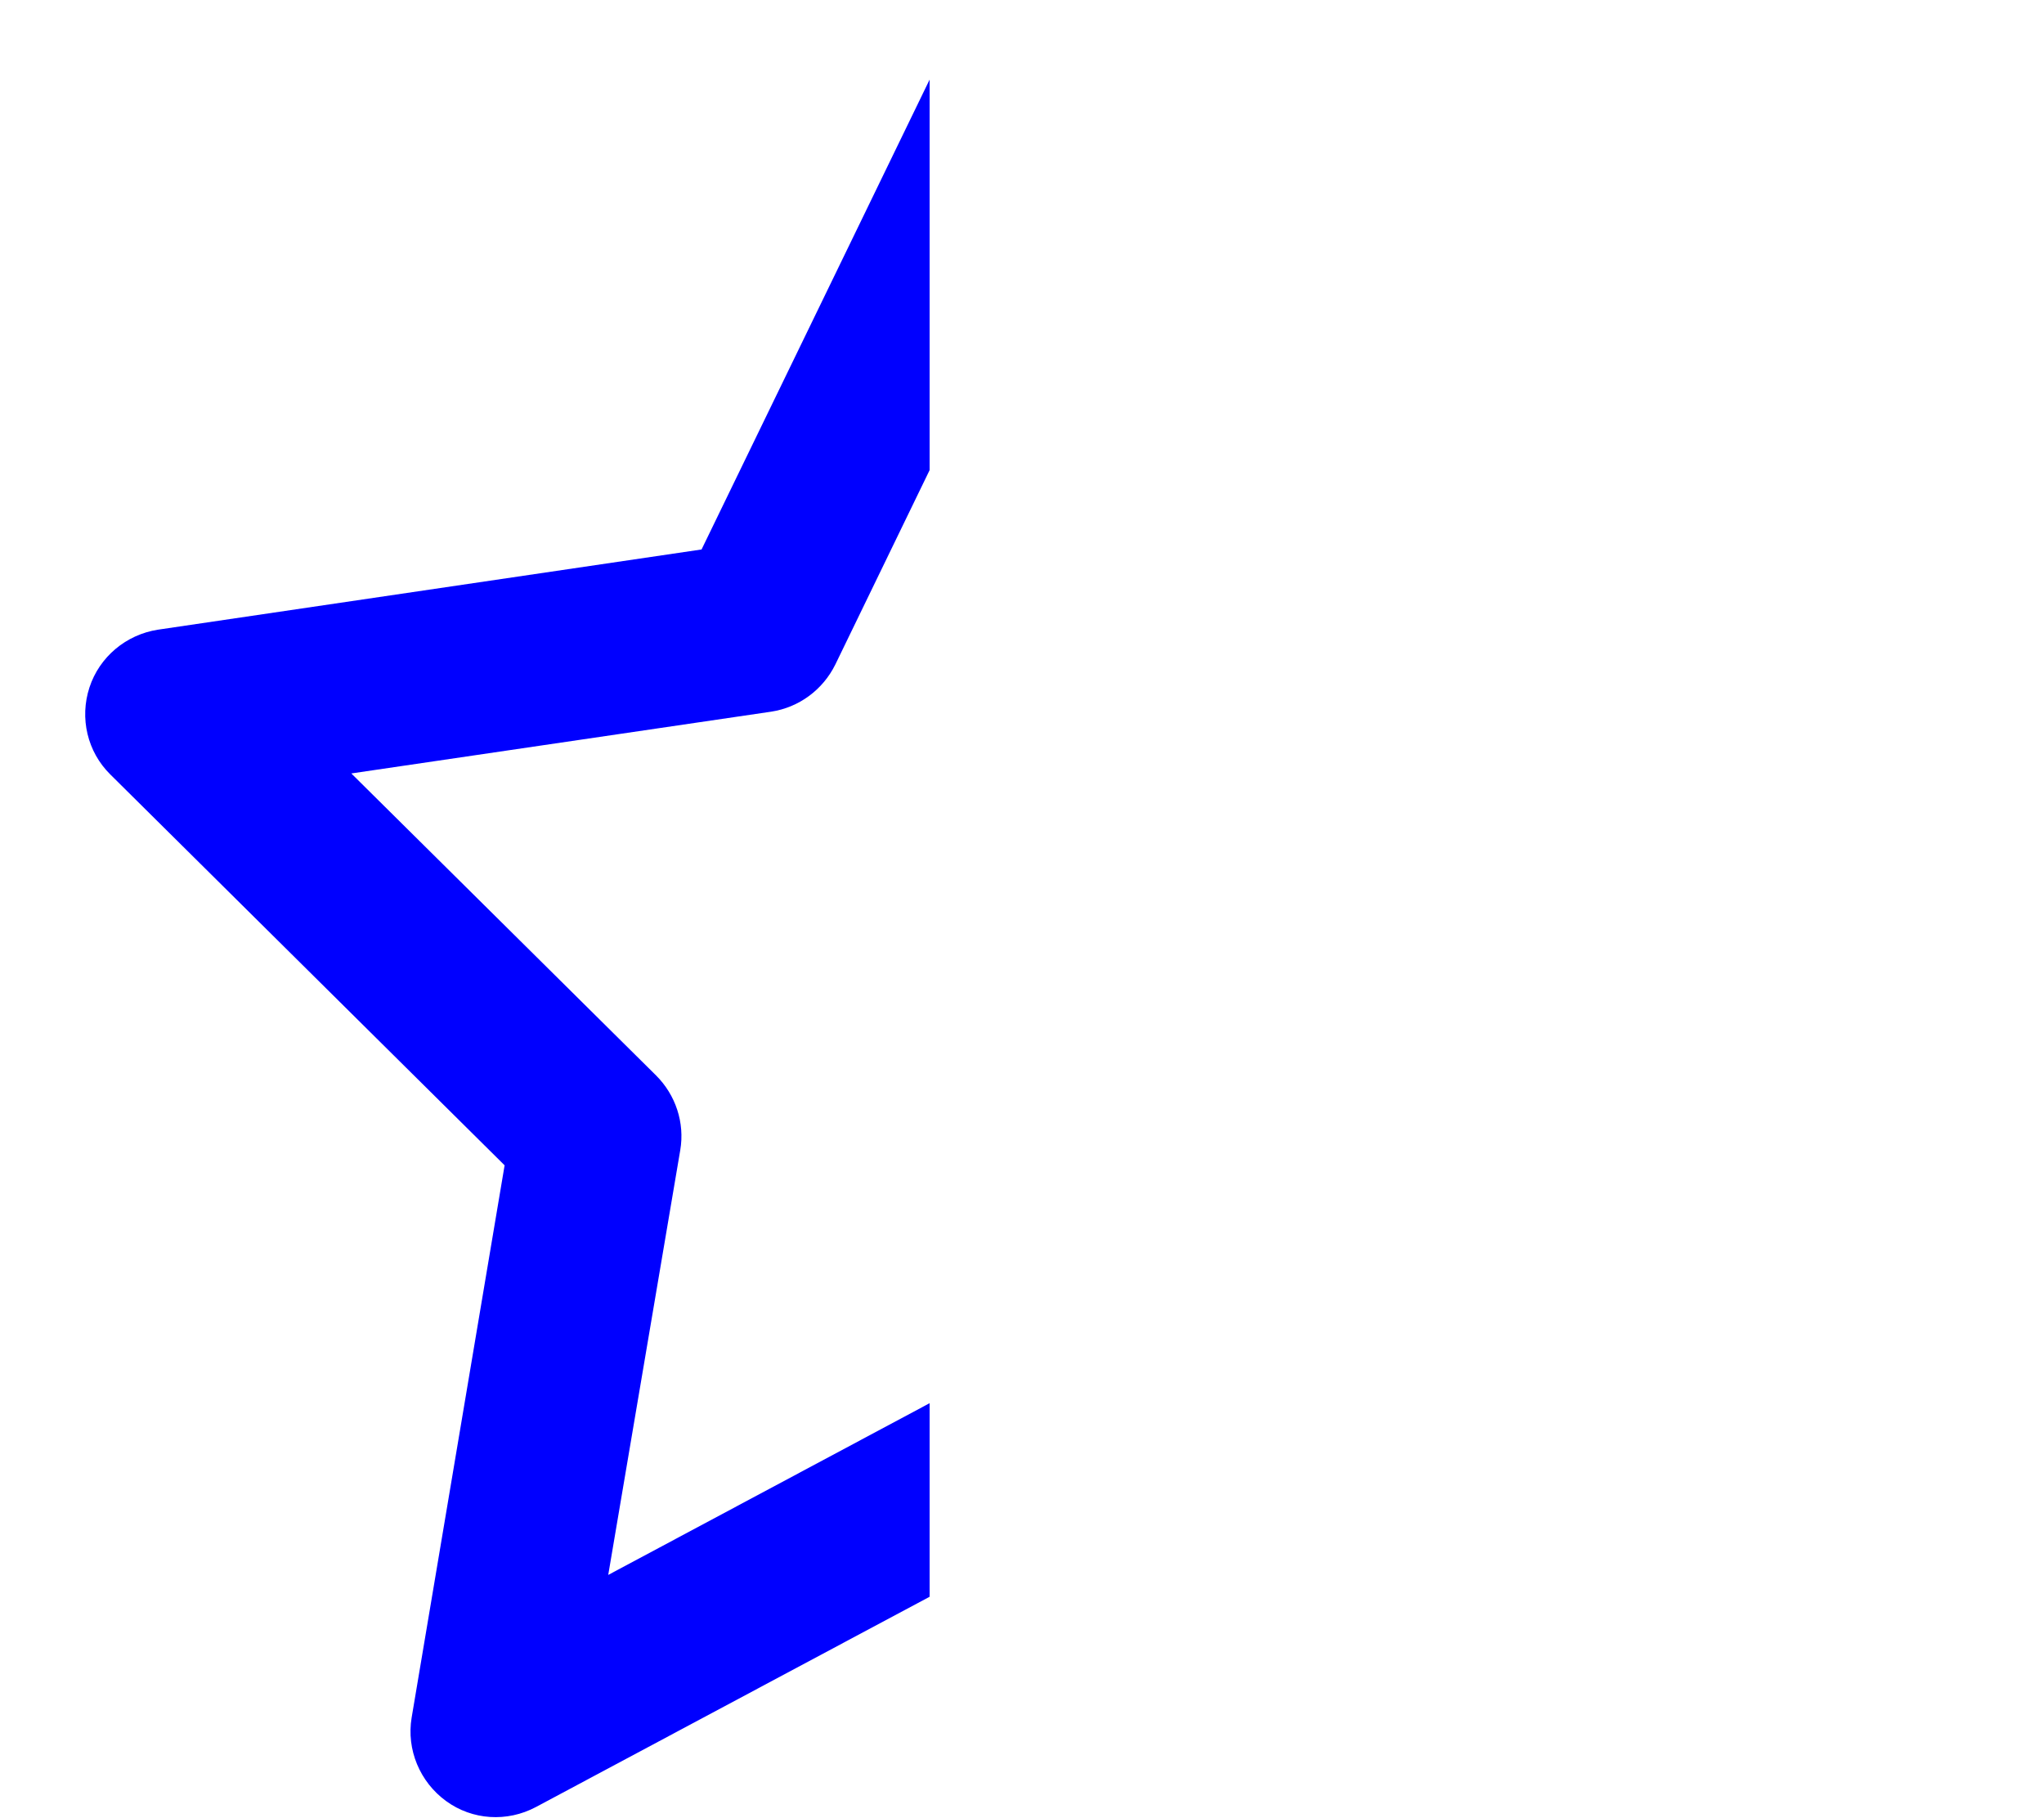
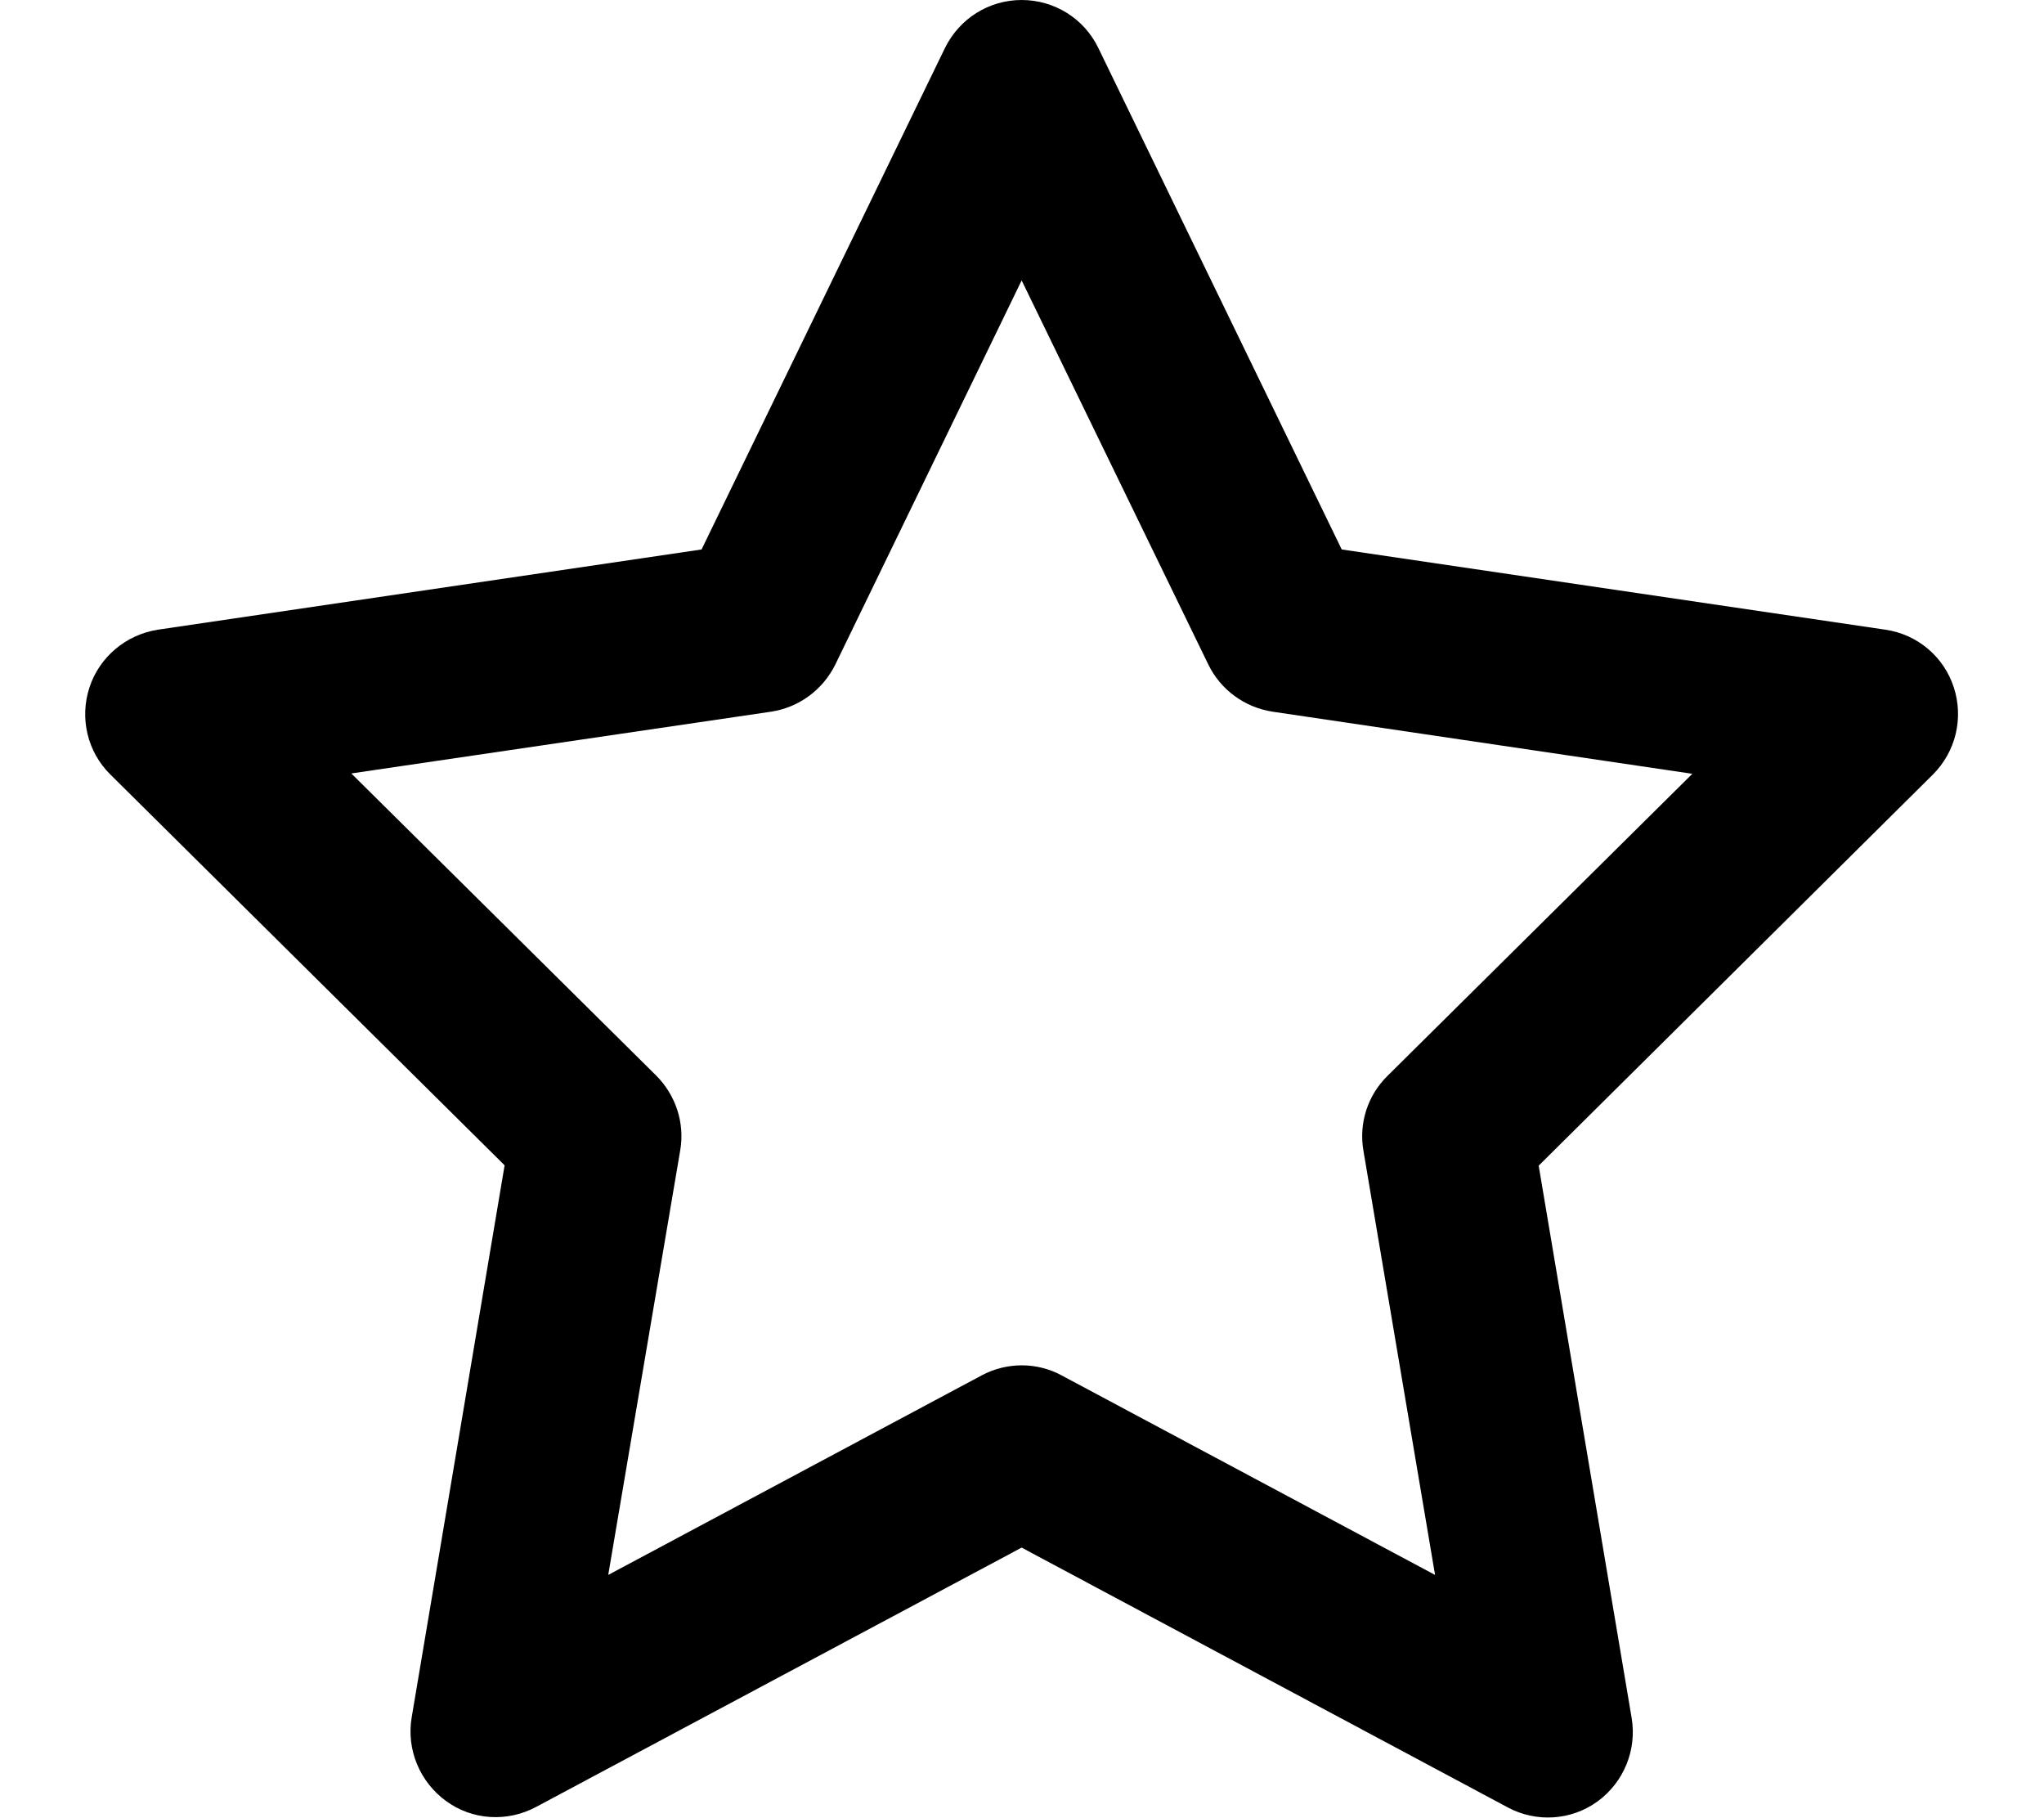
<svg xmlns="http://www.w3.org/2000/svg" viewBox="0 0 576 512">
-   <defs>
-     <linearGradient id="grad1">
-       <stop offset="0%" stop-color="blue" />
-       <stop offset="45%" stop-color="blue" />
-       <stop offset="45%" stop-color="white" />
-       <stop offset="100%" stop-color="white" />
-     </linearGradient>
-   </defs>
-   <path fill="url(#grad1)" d="M287.9 0c9.2 0 17.6 5.2 21.6 13.5l68.6 141.3 153.2 22.6c9 1.3 16.5 7.6 19.3 16.3s.5 18.1-5.9 24.5L433.6 328.4l26.2 155.6c1.5 9-2.2 18.1-9.6 23.5s-17.3 6-25.3 1.7l-137-73.2L151 509.1c-8.1 4.3-17.9 3.7-25.3-1.7s-11.2-14.5-9.7-23.5l26.2-155.6L31.1 218.2c-6.5-6.4-8.7-15.9-5.9-24.5s10.3-14.9 19.3-16.3l153.2-22.6L266.3 13.5C270.4 5.2 278.7 0 287.9 0zm0 79L235.4 187.2c-3.5 7.1-10.2 12.1-18.1 13.3L99 217.9 184.9 303c5.5 5.5 8.1 13.3 6.8 21L171.4 443.7l105.2-56.2c7.1-3.8 15.6-3.8 22.6 0l105.2 56.2L384.2 324.1c-1.3-7.7 1.2-15.5 6.8-21l85.9-85.1L358.6 200.5c-7.8-1.2-14.6-6.1-18.1-13.3L287.9 79z" />
+   <path d="M287.9 0c9.2 0 17.6 5.2 21.6 13.5l68.6 141.3 153.2 22.6c9 1.3 16.5 7.6 19.3 16.3s.5 18.1-5.9 24.5L433.6 328.4l26.2 155.6c1.5 9-2.2 18.1-9.6 23.5s-17.3 6-25.3 1.7l-137-73.2L151 509.1c-8.1 4.3-17.9 3.7-25.3-1.7s-11.2-14.5-9.7-23.5l26.2-155.6L31.1 218.2c-6.5-6.4-8.7-15.9-5.9-24.5s10.3-14.9 19.3-16.3l153.2-22.6L266.3 13.5C270.4 5.2 278.7 0 287.9 0zm0 79L235.4 187.2c-3.5 7.1-10.2 12.1-18.1 13.3L99 217.9 184.9 303c5.5 5.5 8.1 13.3 6.8 21L171.4 443.7l105.2-56.2c7.1-3.8 15.6-3.8 22.6 0l105.2 56.2L384.2 324.1c-1.3-7.7 1.2-15.5 6.8-21l85.9-85.1L358.6 200.5c-7.8-1.2-14.6-6.1-18.1-13.3L287.9 79z" />
</svg>
